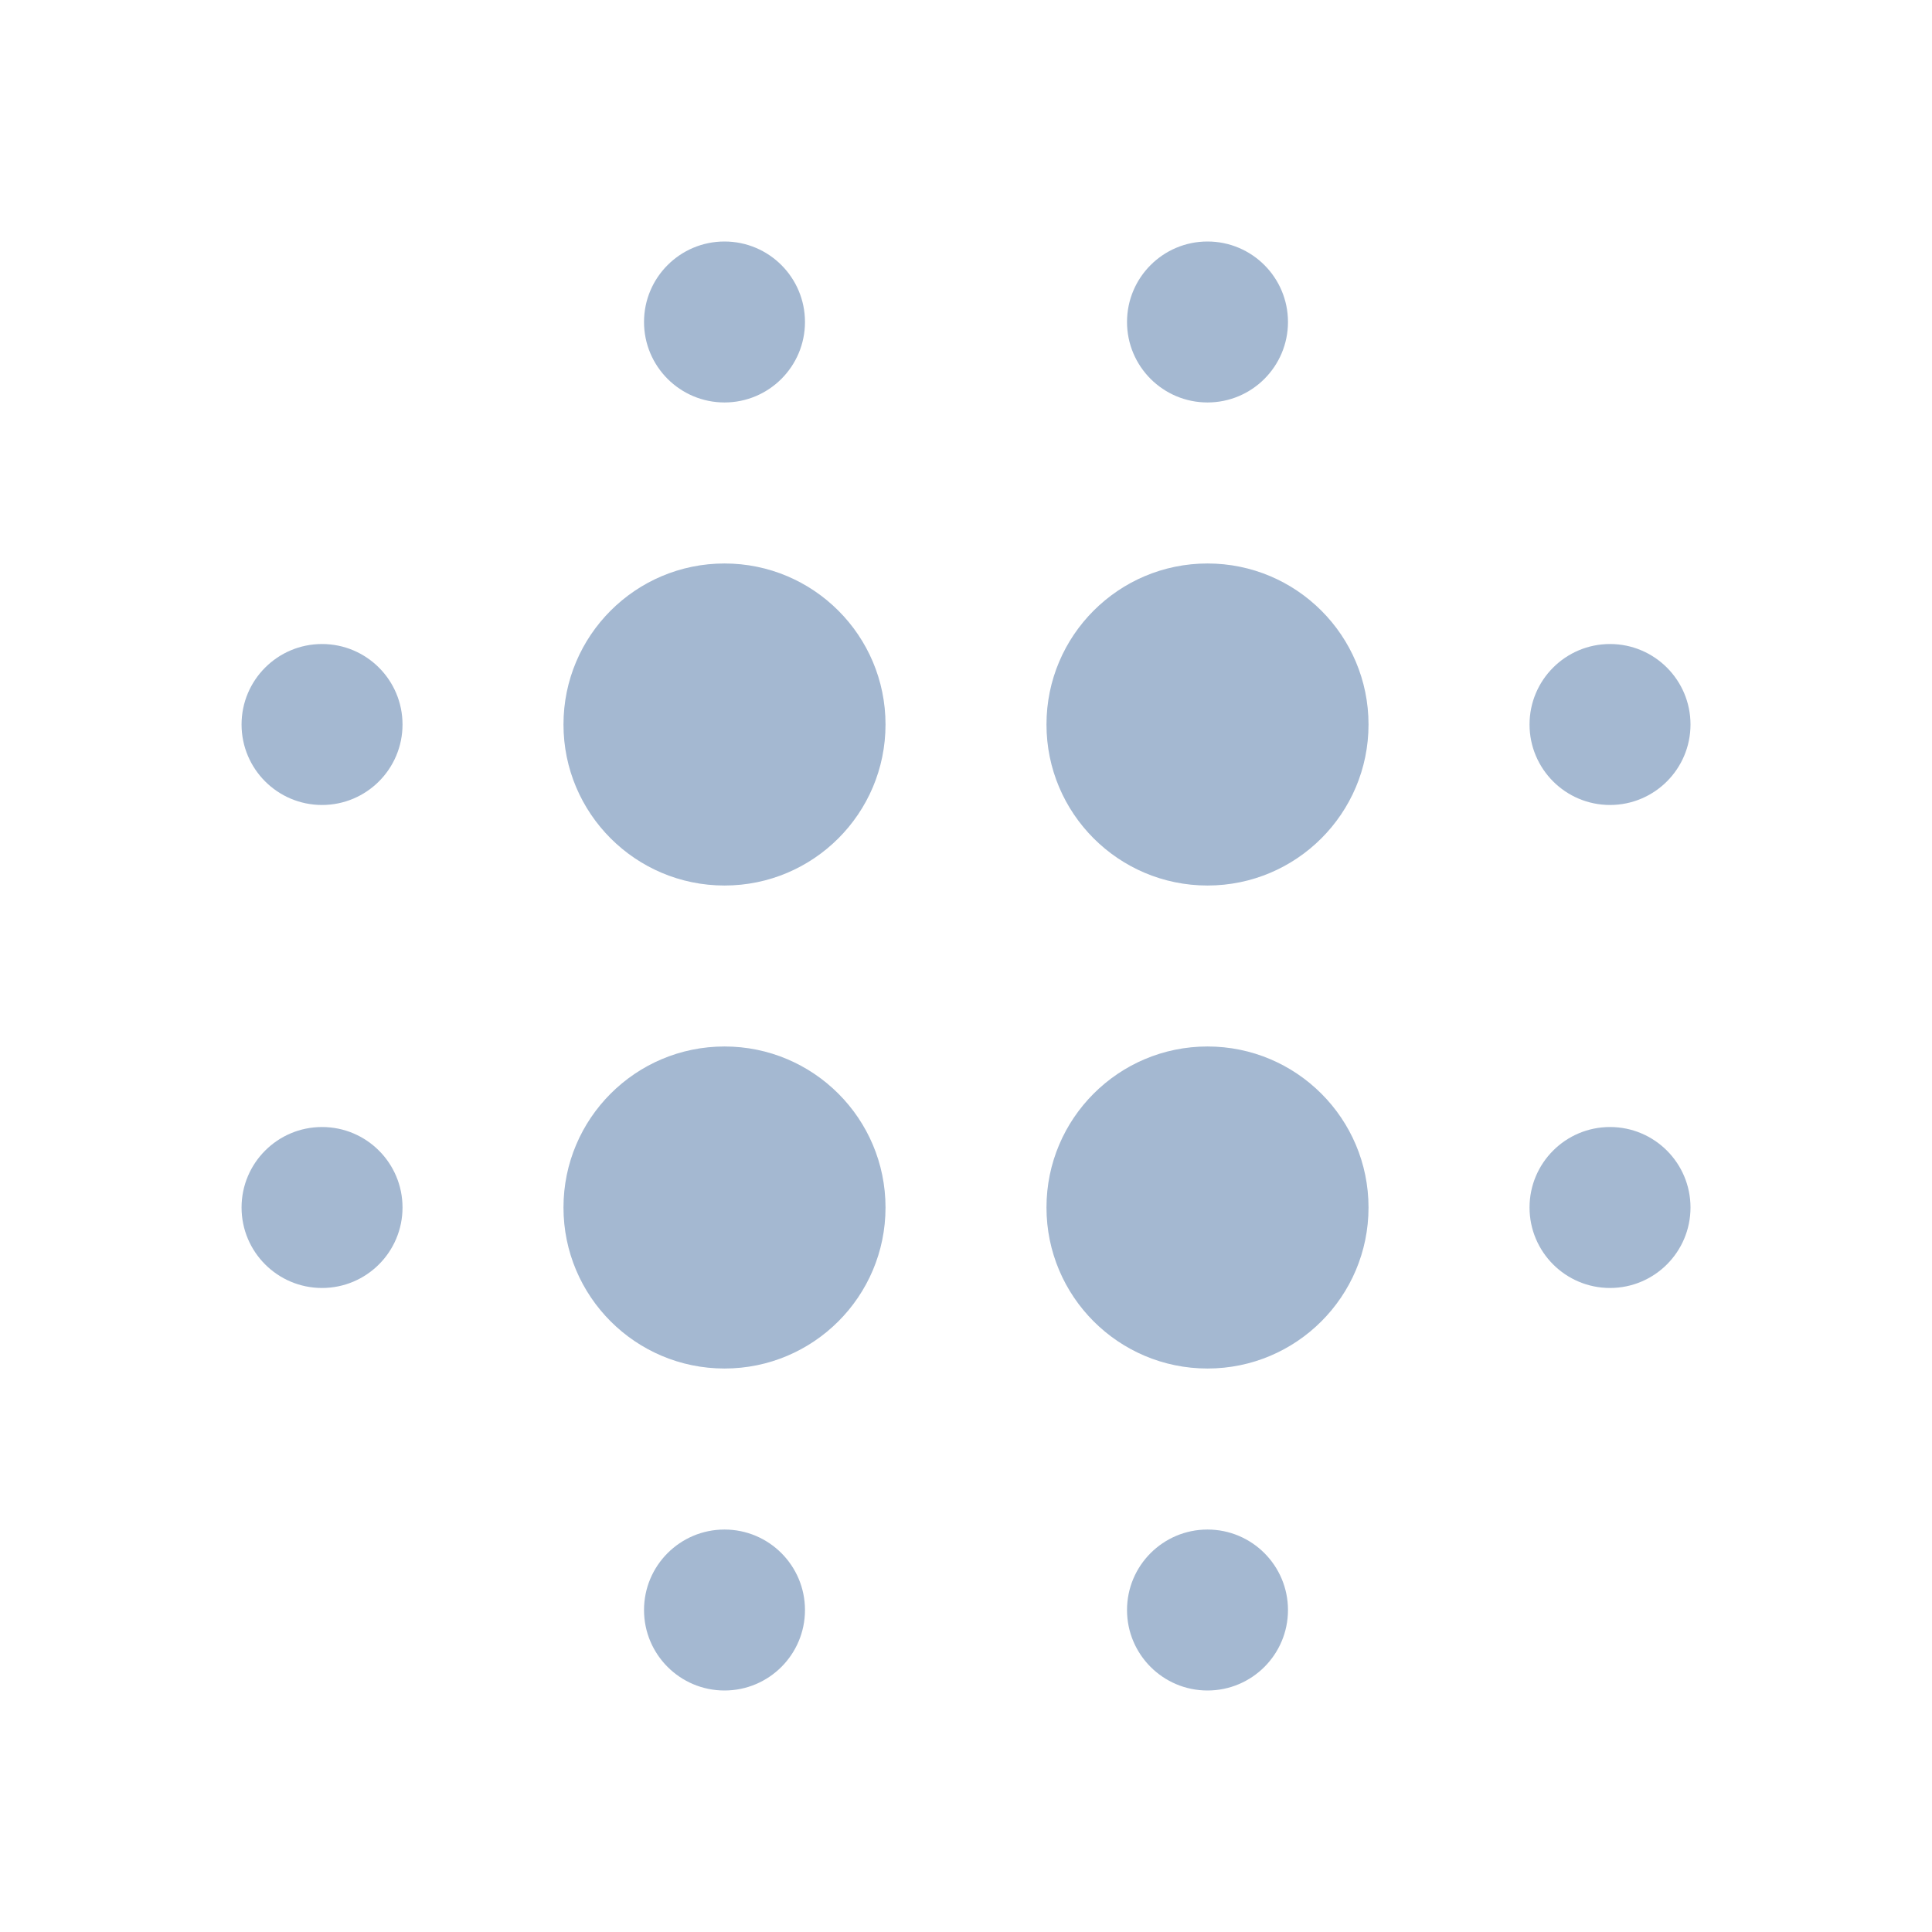
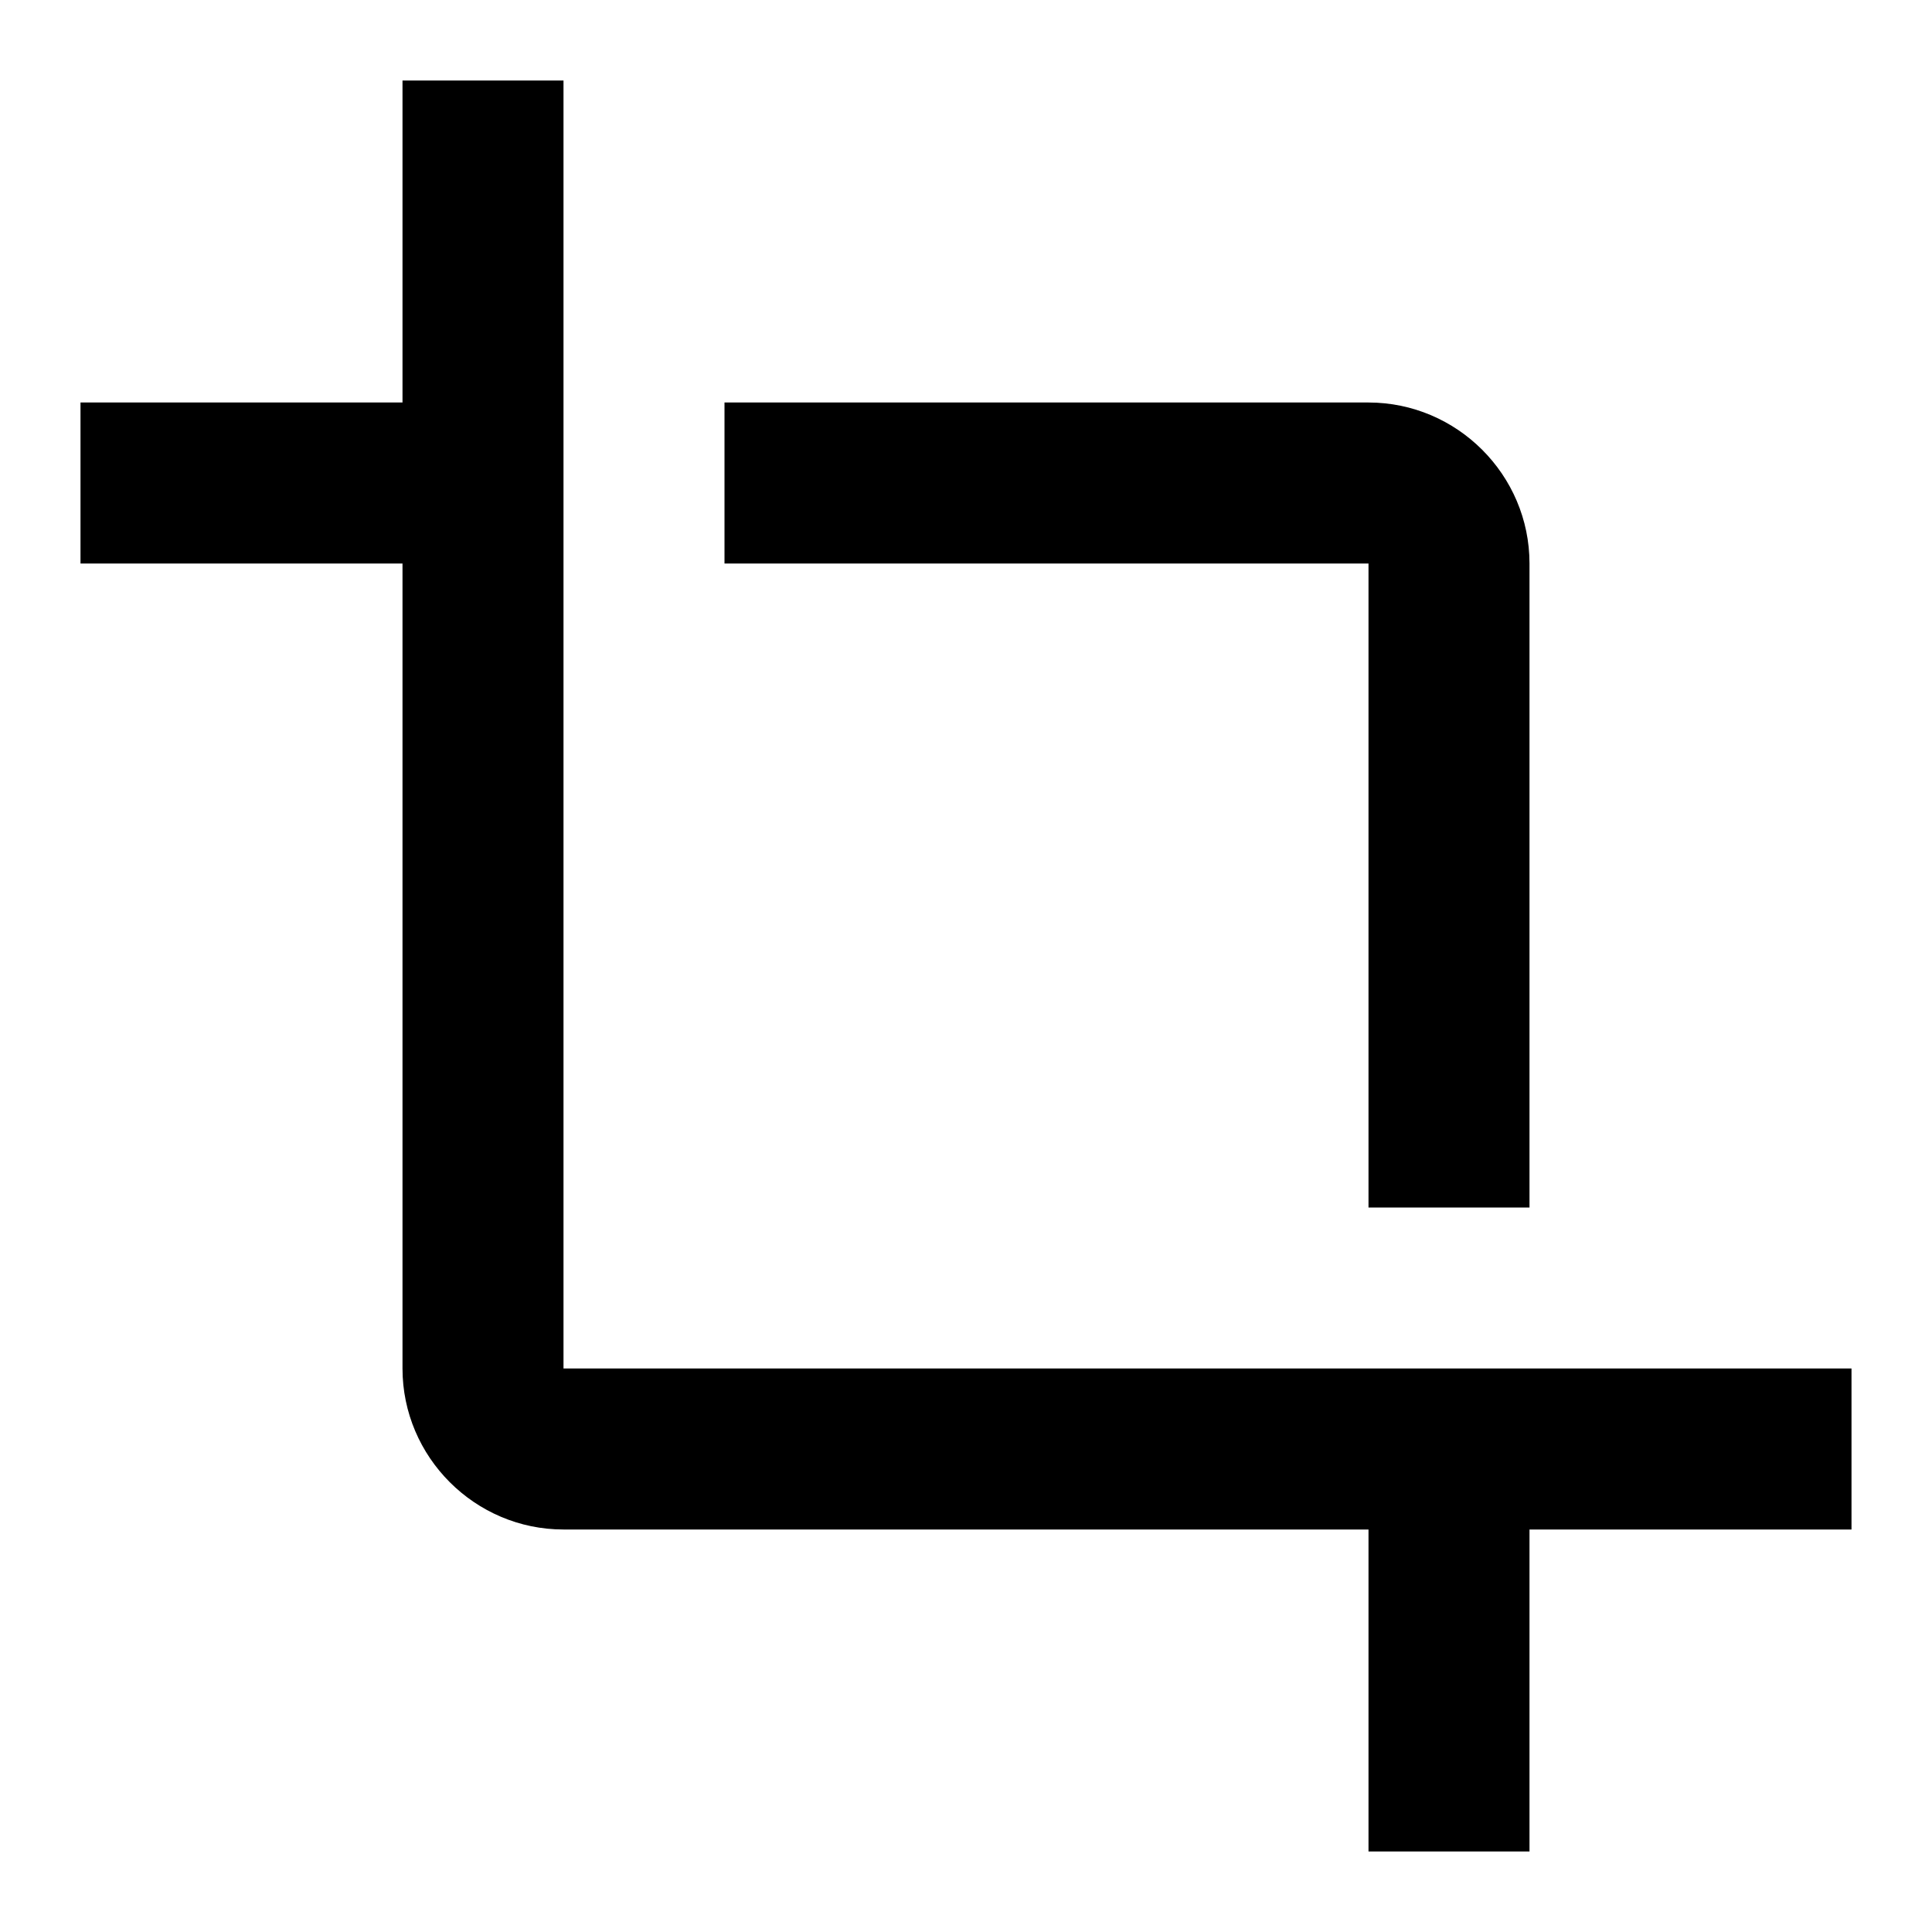
- <svg xmlns="http://www.w3.org/2000/svg" version="1.1" width="32" height="32" viewBox="0 0 32 32">
-   <path fill="#a4b8d1" d="M14.667 12c0 1.473-1.194 2.667-2.667 2.667s-2.667-1.194-2.667-2.667c0-1.473 1.194-2.667 2.667-2.667s2.667 1.194 2.667 2.667z" />
-   <path fill="#a4b8d1" d="M22.667 12c0 1.473-1.194 2.667-2.667 2.667s-2.667-1.194-2.667-2.667c0-1.473 1.194-2.667 2.667-2.667s2.667 1.194 2.667 2.667z" />
-   <path fill="#a4b8d1" d="M14.667 20c0 1.473-1.194 2.667-2.667 2.667s-2.667-1.194-2.667-2.667c0-1.473 1.194-2.667 2.667-2.667s2.667 1.194 2.667 2.667z" />
-   <path fill="#a4b8d1" d="M13.333 26.667c0 0.736-0.597 1.333-1.333 1.333s-1.333-0.597-1.333-1.333c0-0.736 0.597-1.333 1.333-1.333s1.333 0.597 1.333 1.333z" />
-   <path fill="#a4b8d1" d="M21.333 26.667c0 0.736-0.597 1.333-1.333 1.333s-1.333-0.597-1.333-1.333c0-0.736 0.597-1.333 1.333-1.333s1.333 0.597 1.333 1.333z" />
-   <path fill="#a4b8d1" d="M6.667 20c0 0.736-0.597 1.333-1.333 1.333s-1.333-0.597-1.333-1.333c0-0.736 0.597-1.333 1.333-1.333s1.333 0.597 1.333 1.333z" />
-   <path fill="#a4b8d1" d="M6.667 12c0 0.736-0.597 1.333-1.333 1.333s-1.333-0.597-1.333-1.333c0-0.736 0.597-1.333 1.333-1.333s1.333 0.597 1.333 1.333z" />
-   <path fill="#a4b8d1" d="M28 20c0 0.736-0.597 1.333-1.333 1.333s-1.333-0.597-1.333-1.333c0-0.736 0.597-1.333 1.333-1.333s1.333 0.597 1.333 1.333z" />
-   <path fill="#a4b8d1" d="M28 12c0 0.736-0.597 1.333-1.333 1.333s-1.333-0.597-1.333-1.333c0-0.736 0.597-1.333 1.333-1.333s1.333 0.597 1.333 1.333z" />
-   <path fill="#a4b8d1" d="M13.333 5.333c0 0.736-0.597 1.333-1.333 1.333s-1.333-0.597-1.333-1.333c0-0.736 0.597-1.333 1.333-1.333s1.333 0.597 1.333 1.333z" />
-   <path fill="#a4b8d1" d="M21.333 5.333c0 0.736-0.597 1.333-1.333 1.333s-1.333-0.597-1.333-1.333c0-0.736 0.597-1.333 1.333-1.333s1.333 0.597 1.333 1.333z" />
-   <path fill="#a4b8d1" d="M22.667 20c0 1.473-1.194 2.667-2.667 2.667s-2.667-1.194-2.667-2.667c0-1.473 1.194-2.667 2.667-2.667s2.667 1.194 2.667 2.667z" />
+ <svg xmlns="http://www.w3.org/2000/svg" width="24" height="24" viewBox="0 0 24 24">
+   <path d="M0 0h24v24H0z" fill="none" />
+   <path d="M17 15h2V7c0-1.1-.9-2-2-2H9v2h8v8zM7 17V1H5v4H1v2h4v10c0 1.1.9 2 2 2h10v4h2v-4h4v-2H7z" />
</svg>
